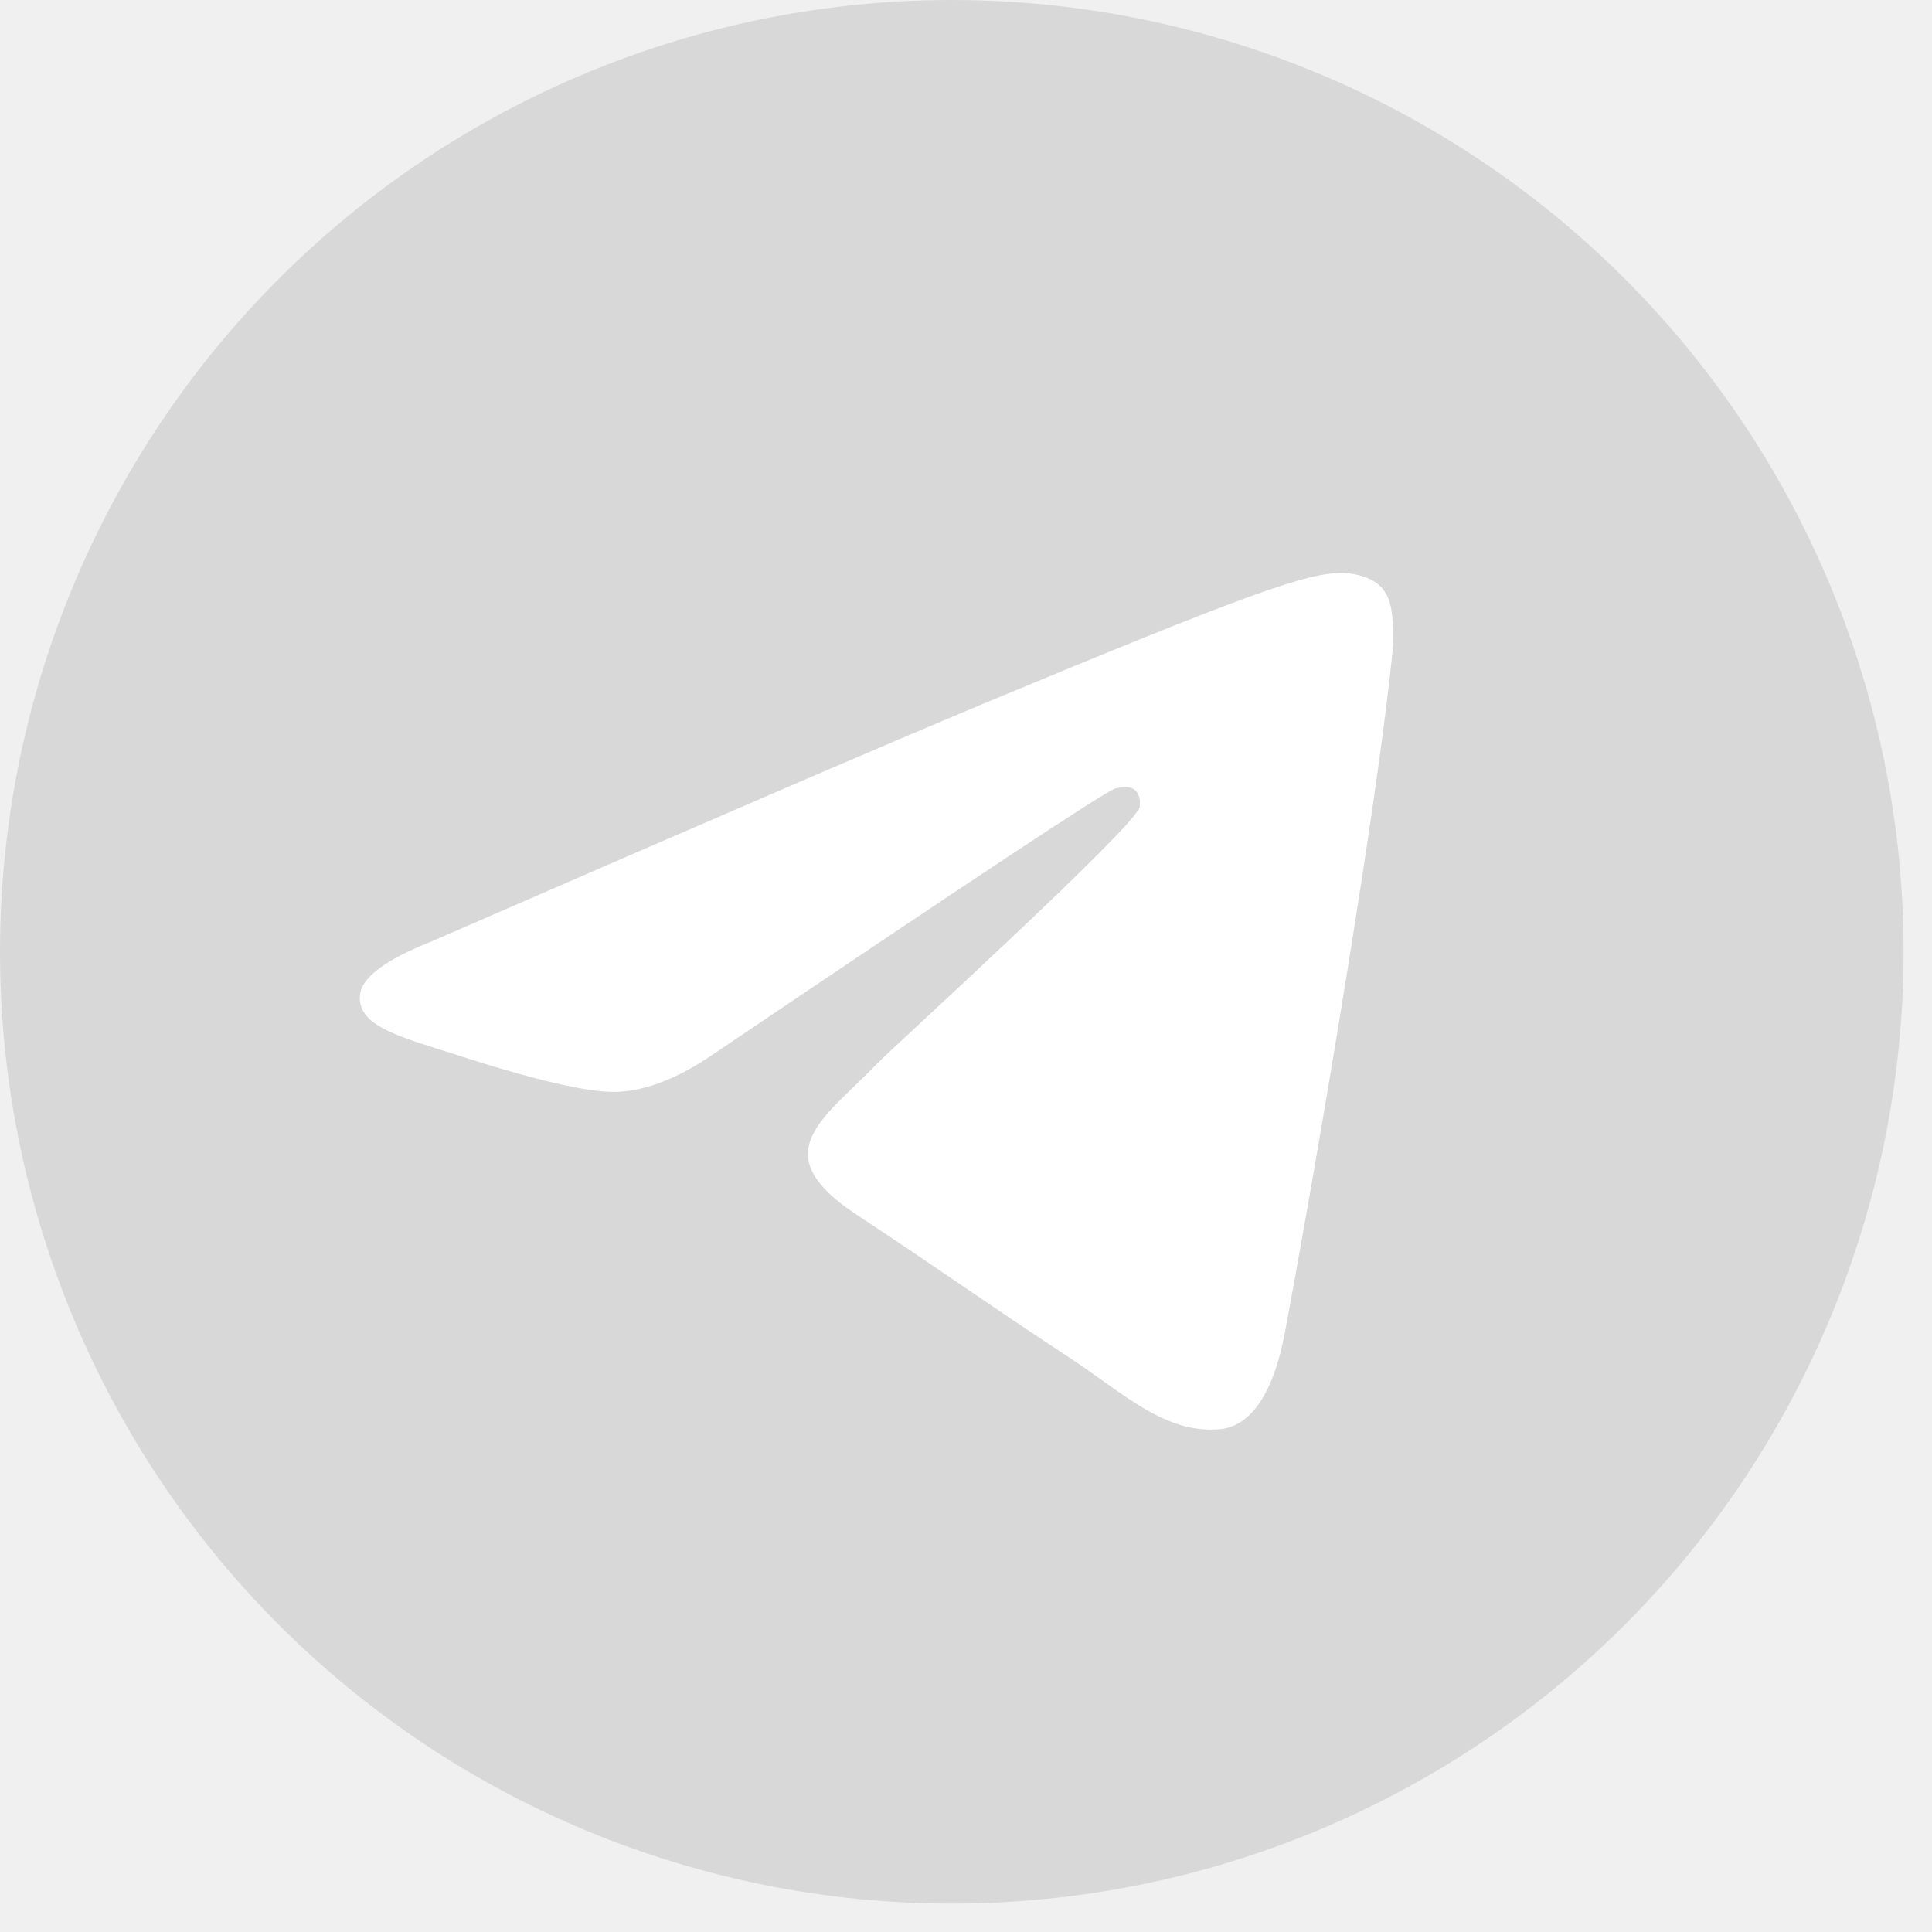
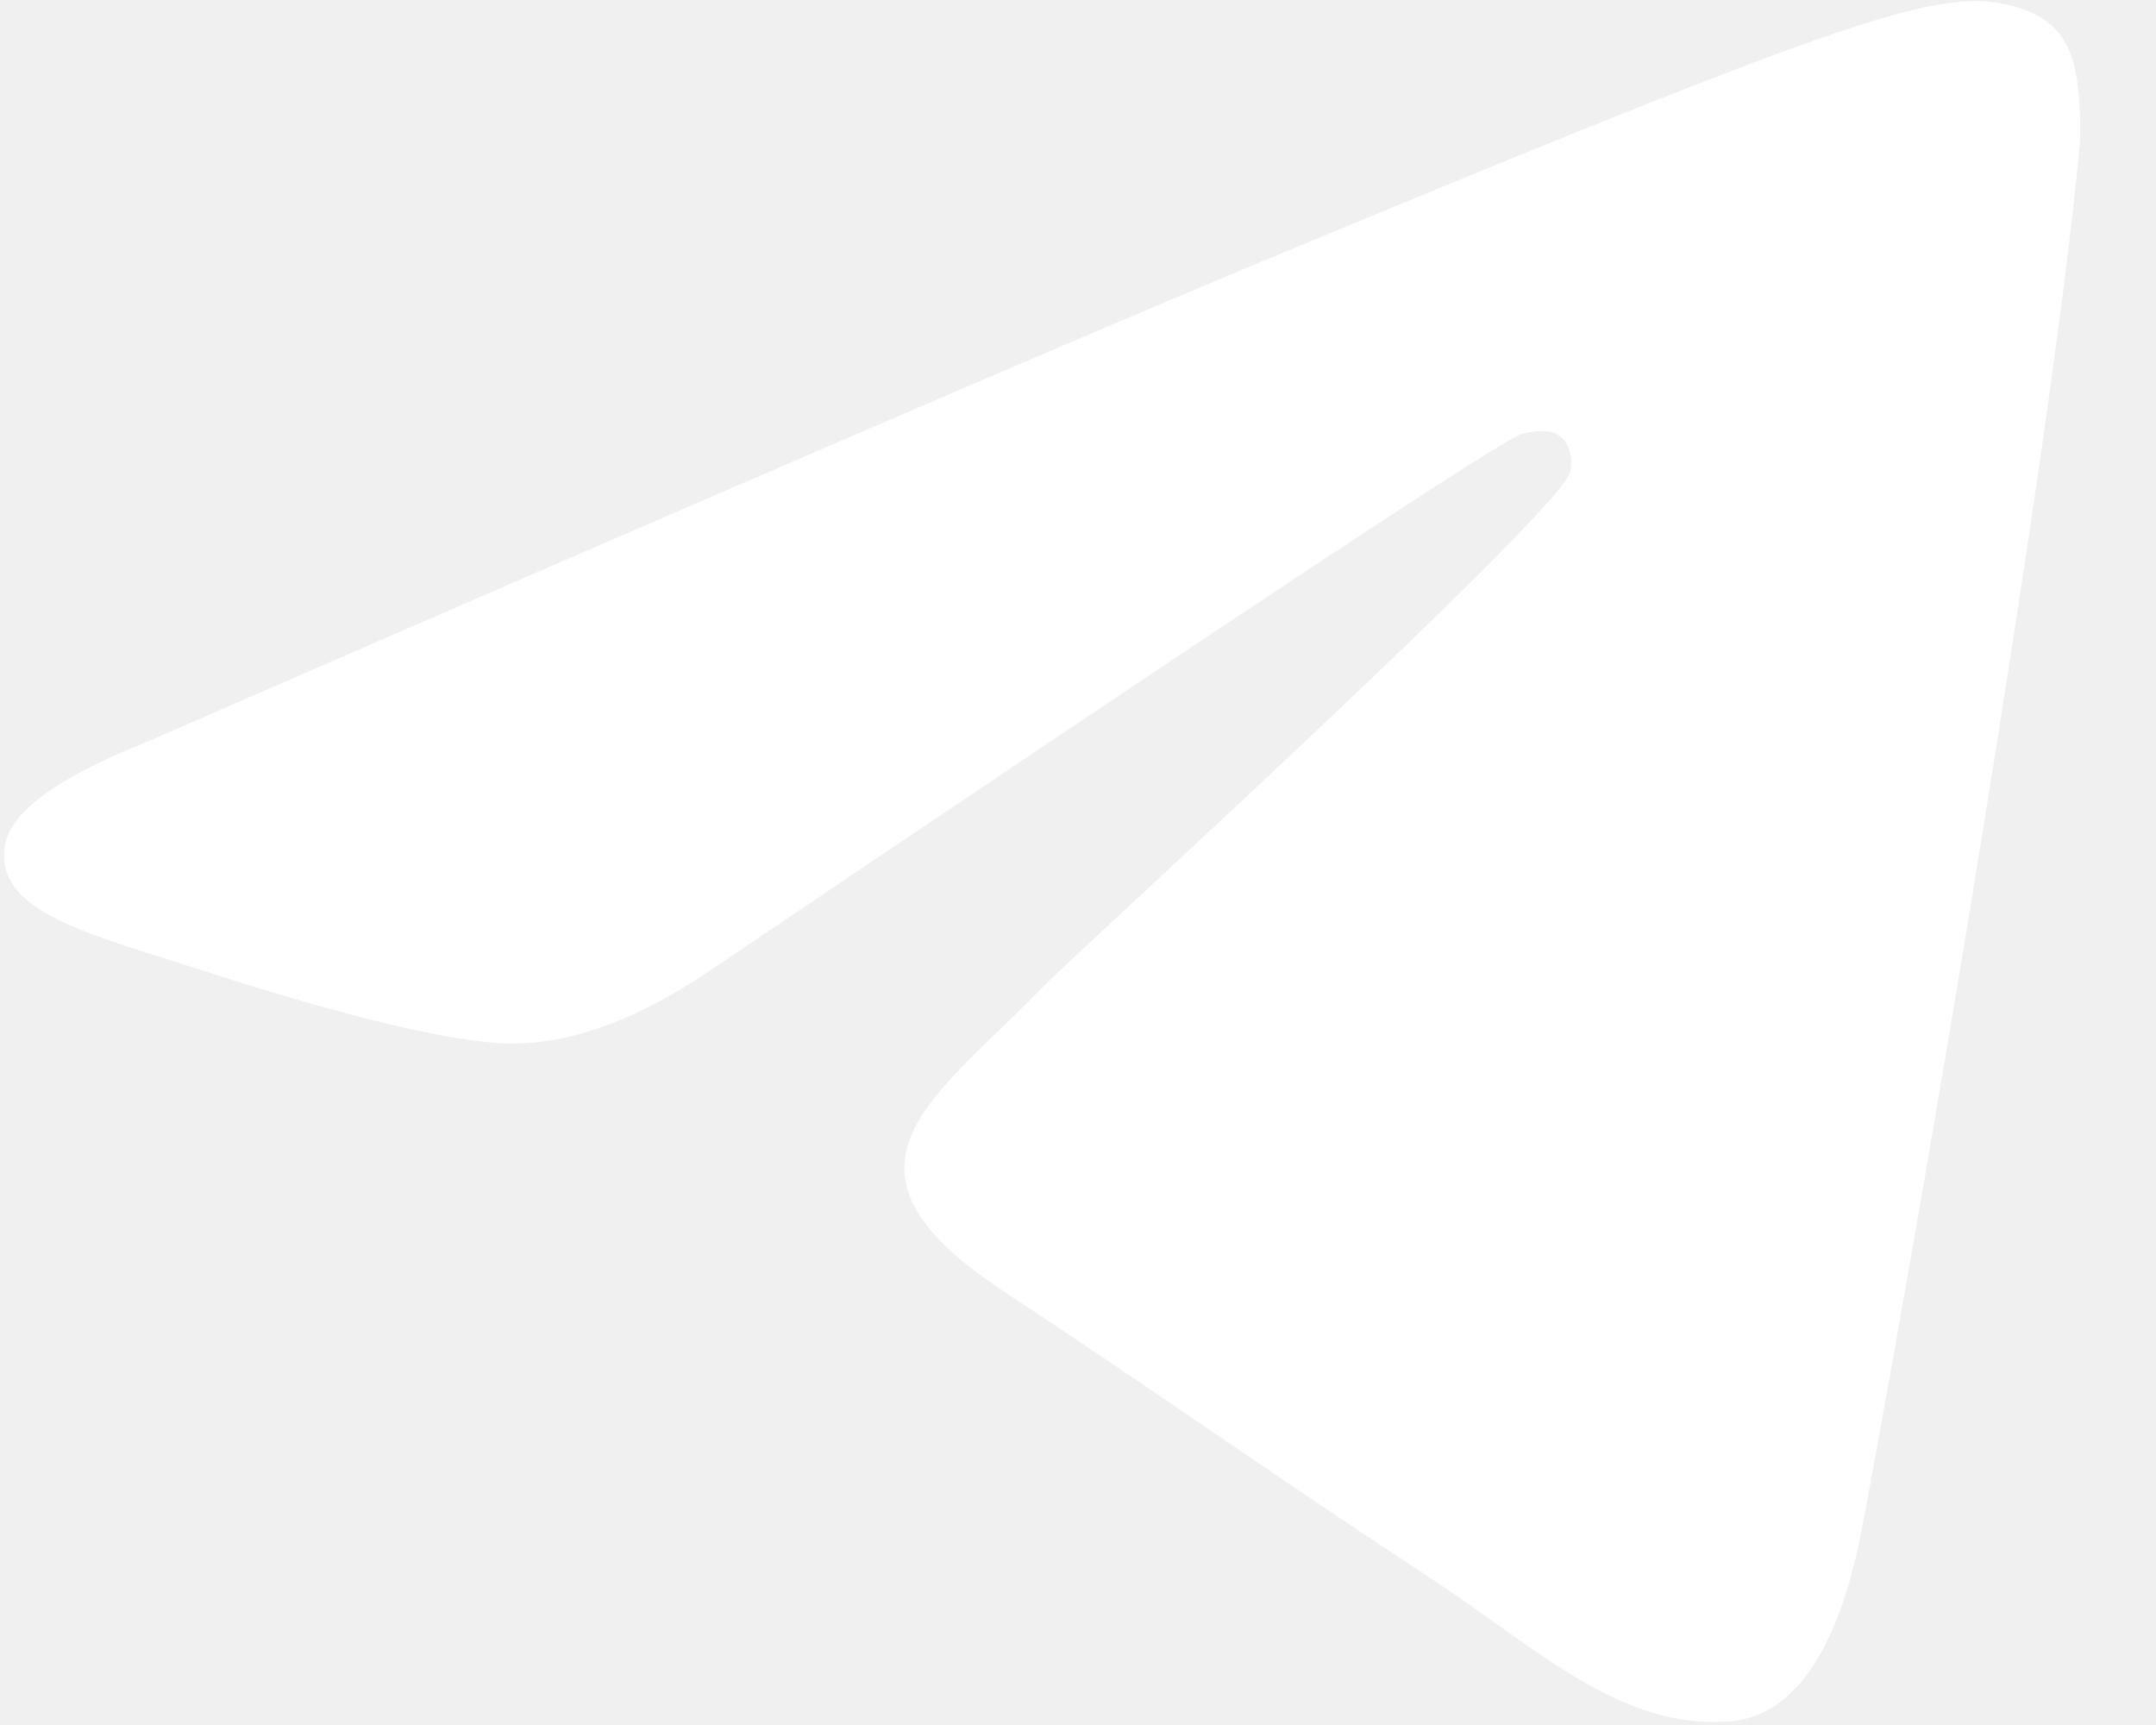
- <svg xmlns="http://www.w3.org/2000/svg" width="27" height="27" viewBox="0 0 27 27" fill="none">
-   <path d="M13.301 0C9.774 0 6.389 1.402 3.897 3.896C1.402 6.39 0.001 9.774 0 13.301C0 16.828 1.403 20.213 3.897 22.707C6.389 25.201 9.774 26.603 13.301 26.603C16.828 26.603 20.214 25.201 22.706 22.707C25.2 20.213 26.603 16.828 26.603 13.301C26.603 9.775 25.2 6.389 22.706 3.896C20.214 1.402 16.828 0 13.301 0Z" fill="#D8D8D8" />
-   <path d="M6.021 13.161C9.899 11.472 12.485 10.358 13.777 9.82C17.473 8.283 18.239 8.016 18.74 8.007C18.851 8.006 19.096 8.033 19.256 8.162C19.389 8.271 19.426 8.419 19.445 8.522C19.462 8.626 19.485 8.862 19.466 9.046C19.266 11.149 18.4 16.253 17.959 18.609C17.774 19.606 17.406 19.94 17.051 19.973C16.278 20.044 15.691 19.462 14.943 18.972C13.773 18.204 13.112 17.727 11.975 16.978C10.662 16.113 11.514 15.637 12.262 14.86C12.458 14.656 15.862 11.56 15.926 11.28C15.935 11.244 15.943 11.114 15.864 11.044C15.787 10.975 15.673 10.999 15.59 11.018C15.471 11.044 13.603 12.28 9.978 14.726C9.448 15.091 8.968 15.268 8.536 15.259C8.062 15.249 7.147 14.99 6.468 14.77C5.636 14.499 4.973 14.356 5.032 13.896C5.061 13.656 5.391 13.411 6.021 13.161Z" fill="white" />
+ <svg xmlns="http://www.w3.org/2000/svg" width="15" height="12" viewBox="0 0 15 12" fill="none">
+   <path d="M1.021 5.161C4.899 3.472 7.485 2.358 8.777 1.82C12.473 0.283 13.239 0.016 13.74 0.007C13.851 0.006 14.096 0.033 14.256 0.162C14.389 0.271 14.426 0.419 14.445 0.522C14.462 0.626 14.485 0.862 14.466 1.046C14.266 3.149 13.4 8.253 12.959 10.609C12.774 11.606 12.406 11.94 12.051 11.973C11.278 12.044 10.691 11.462 9.943 10.972C8.773 10.204 8.112 9.727 6.975 8.978C5.662 8.112 6.514 7.637 7.262 6.859C7.458 6.656 10.862 3.56 10.926 3.28C10.935 3.244 10.943 3.113 10.864 3.044C10.787 2.975 10.673 2.999 10.59 3.018C10.471 3.044 8.603 4.28 4.978 6.726C4.448 7.091 3.968 7.268 3.536 7.259C3.062 7.249 2.147 6.99 1.468 6.77C0.636 6.499 -0.026 6.356 0.032 5.896C0.061 5.656 0.391 5.411 1.021 5.161Z" fill="white" />
</svg>
